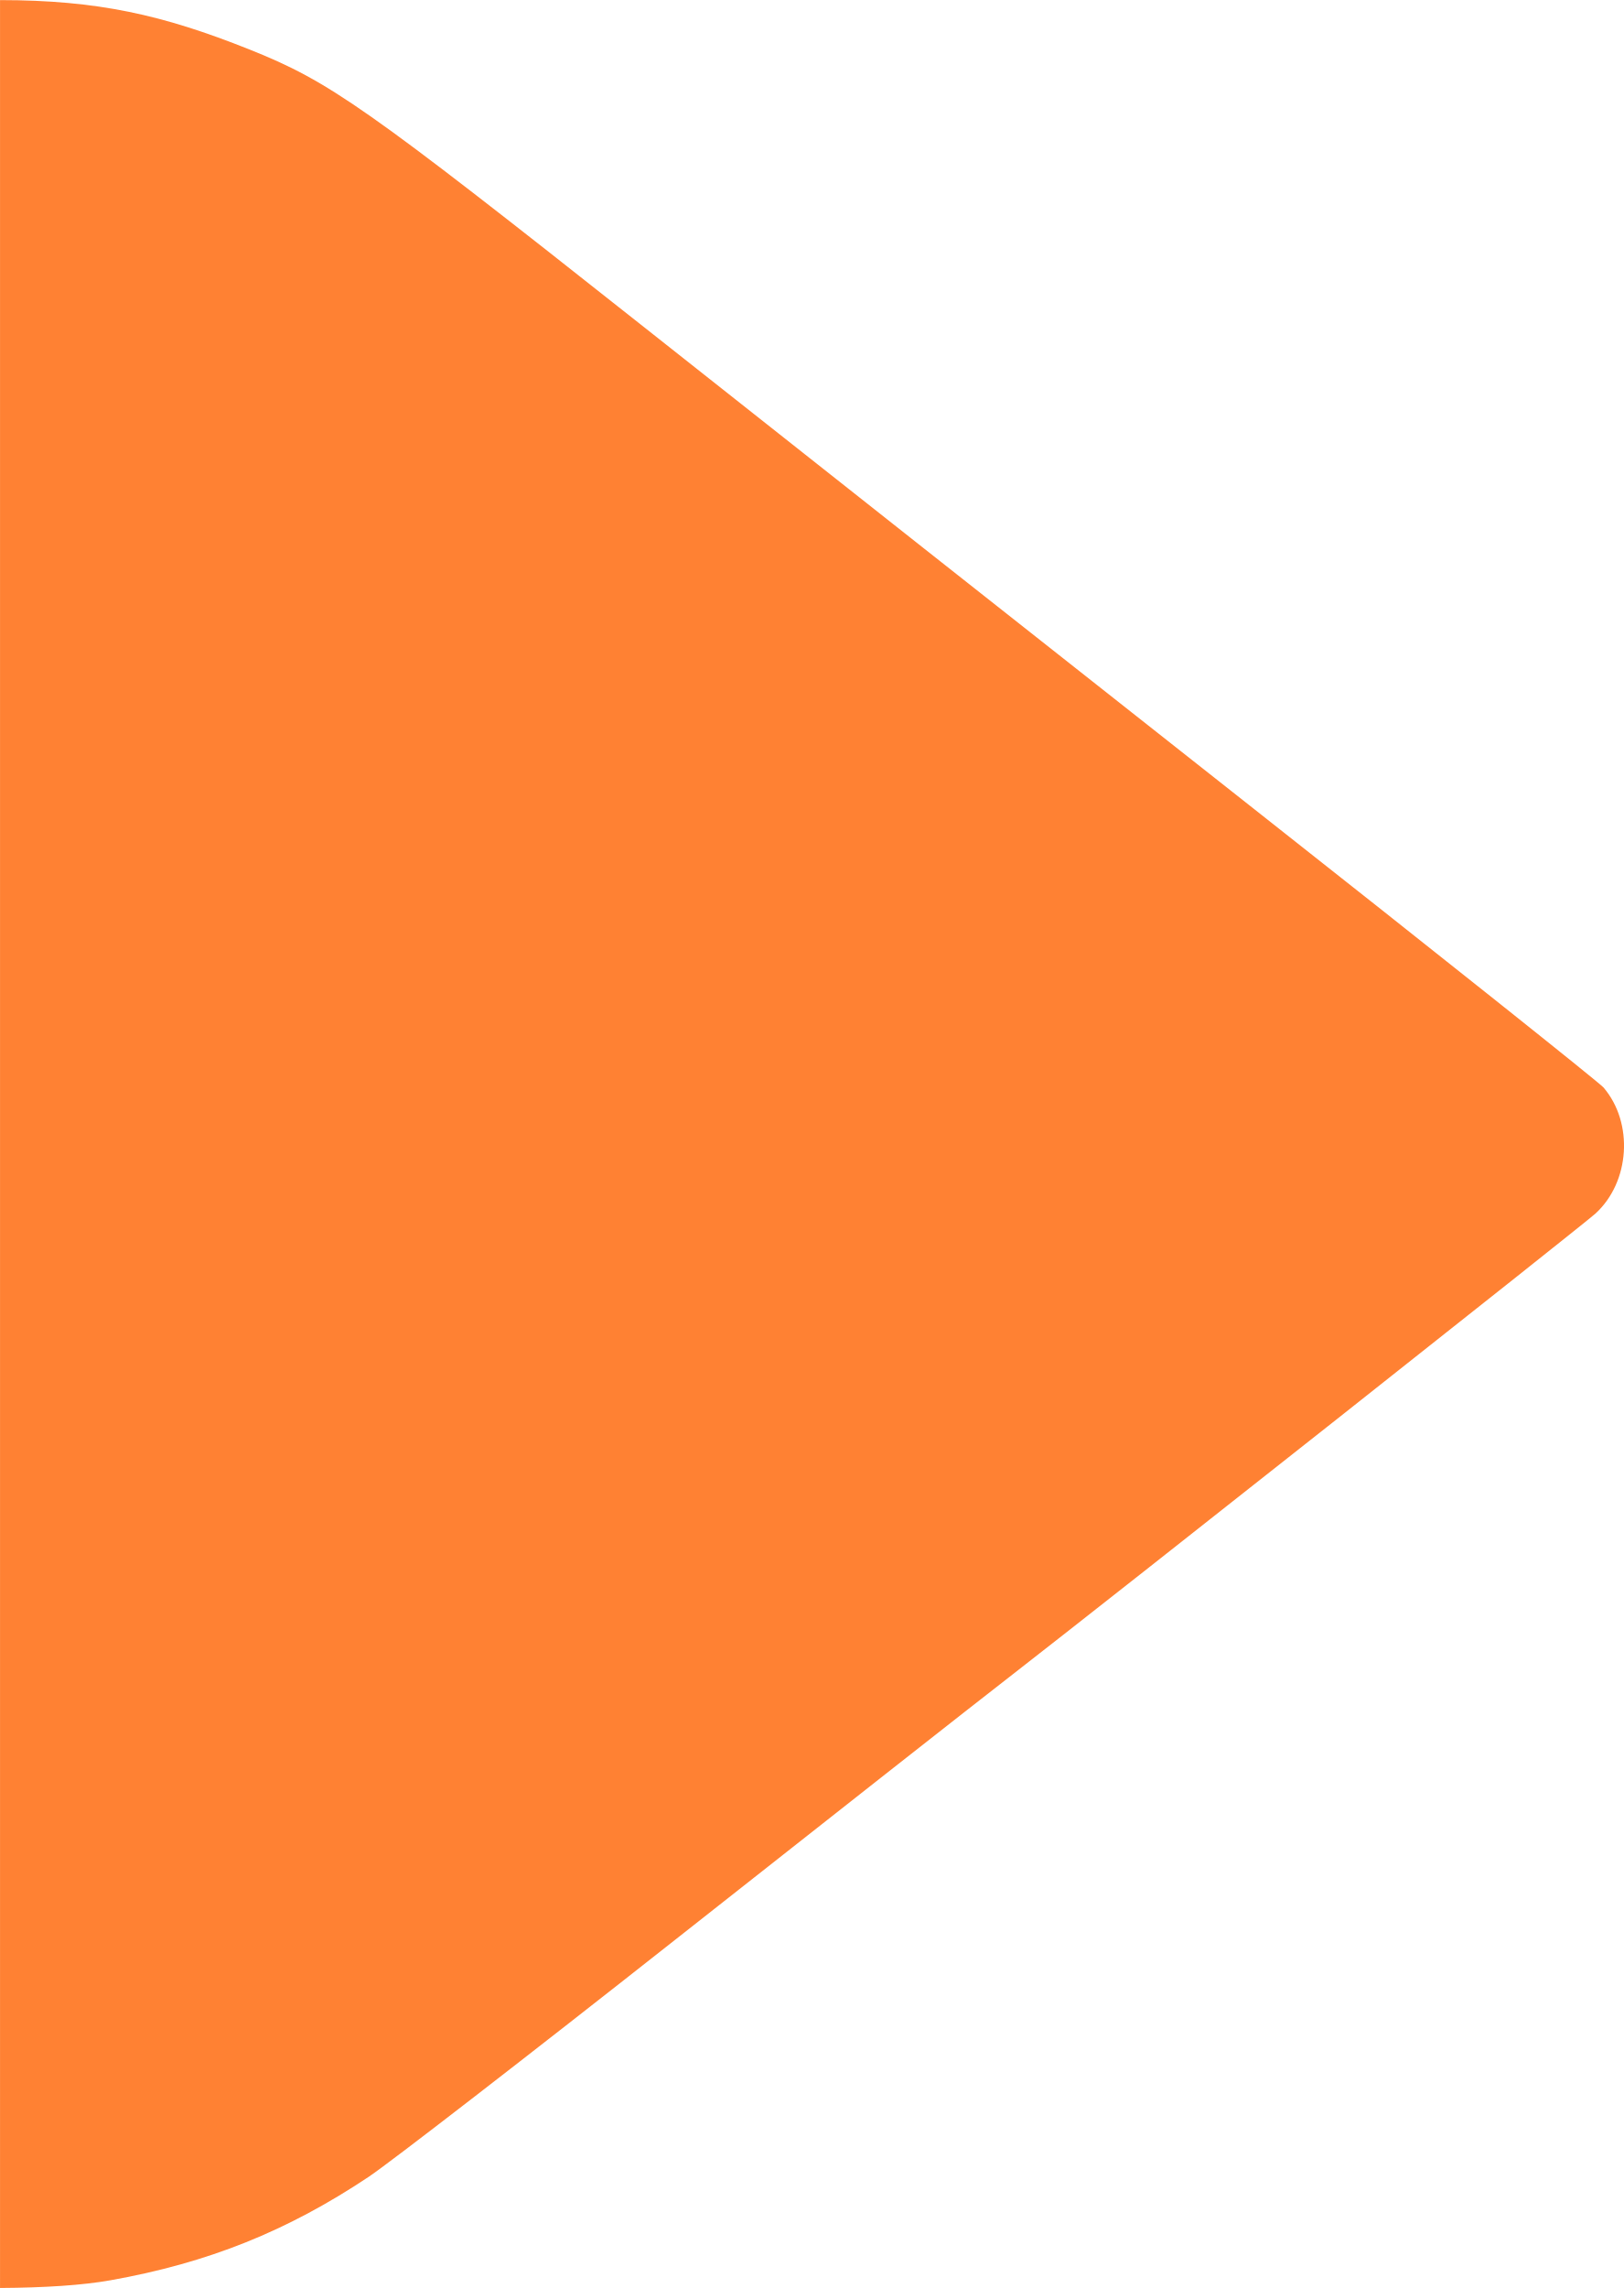
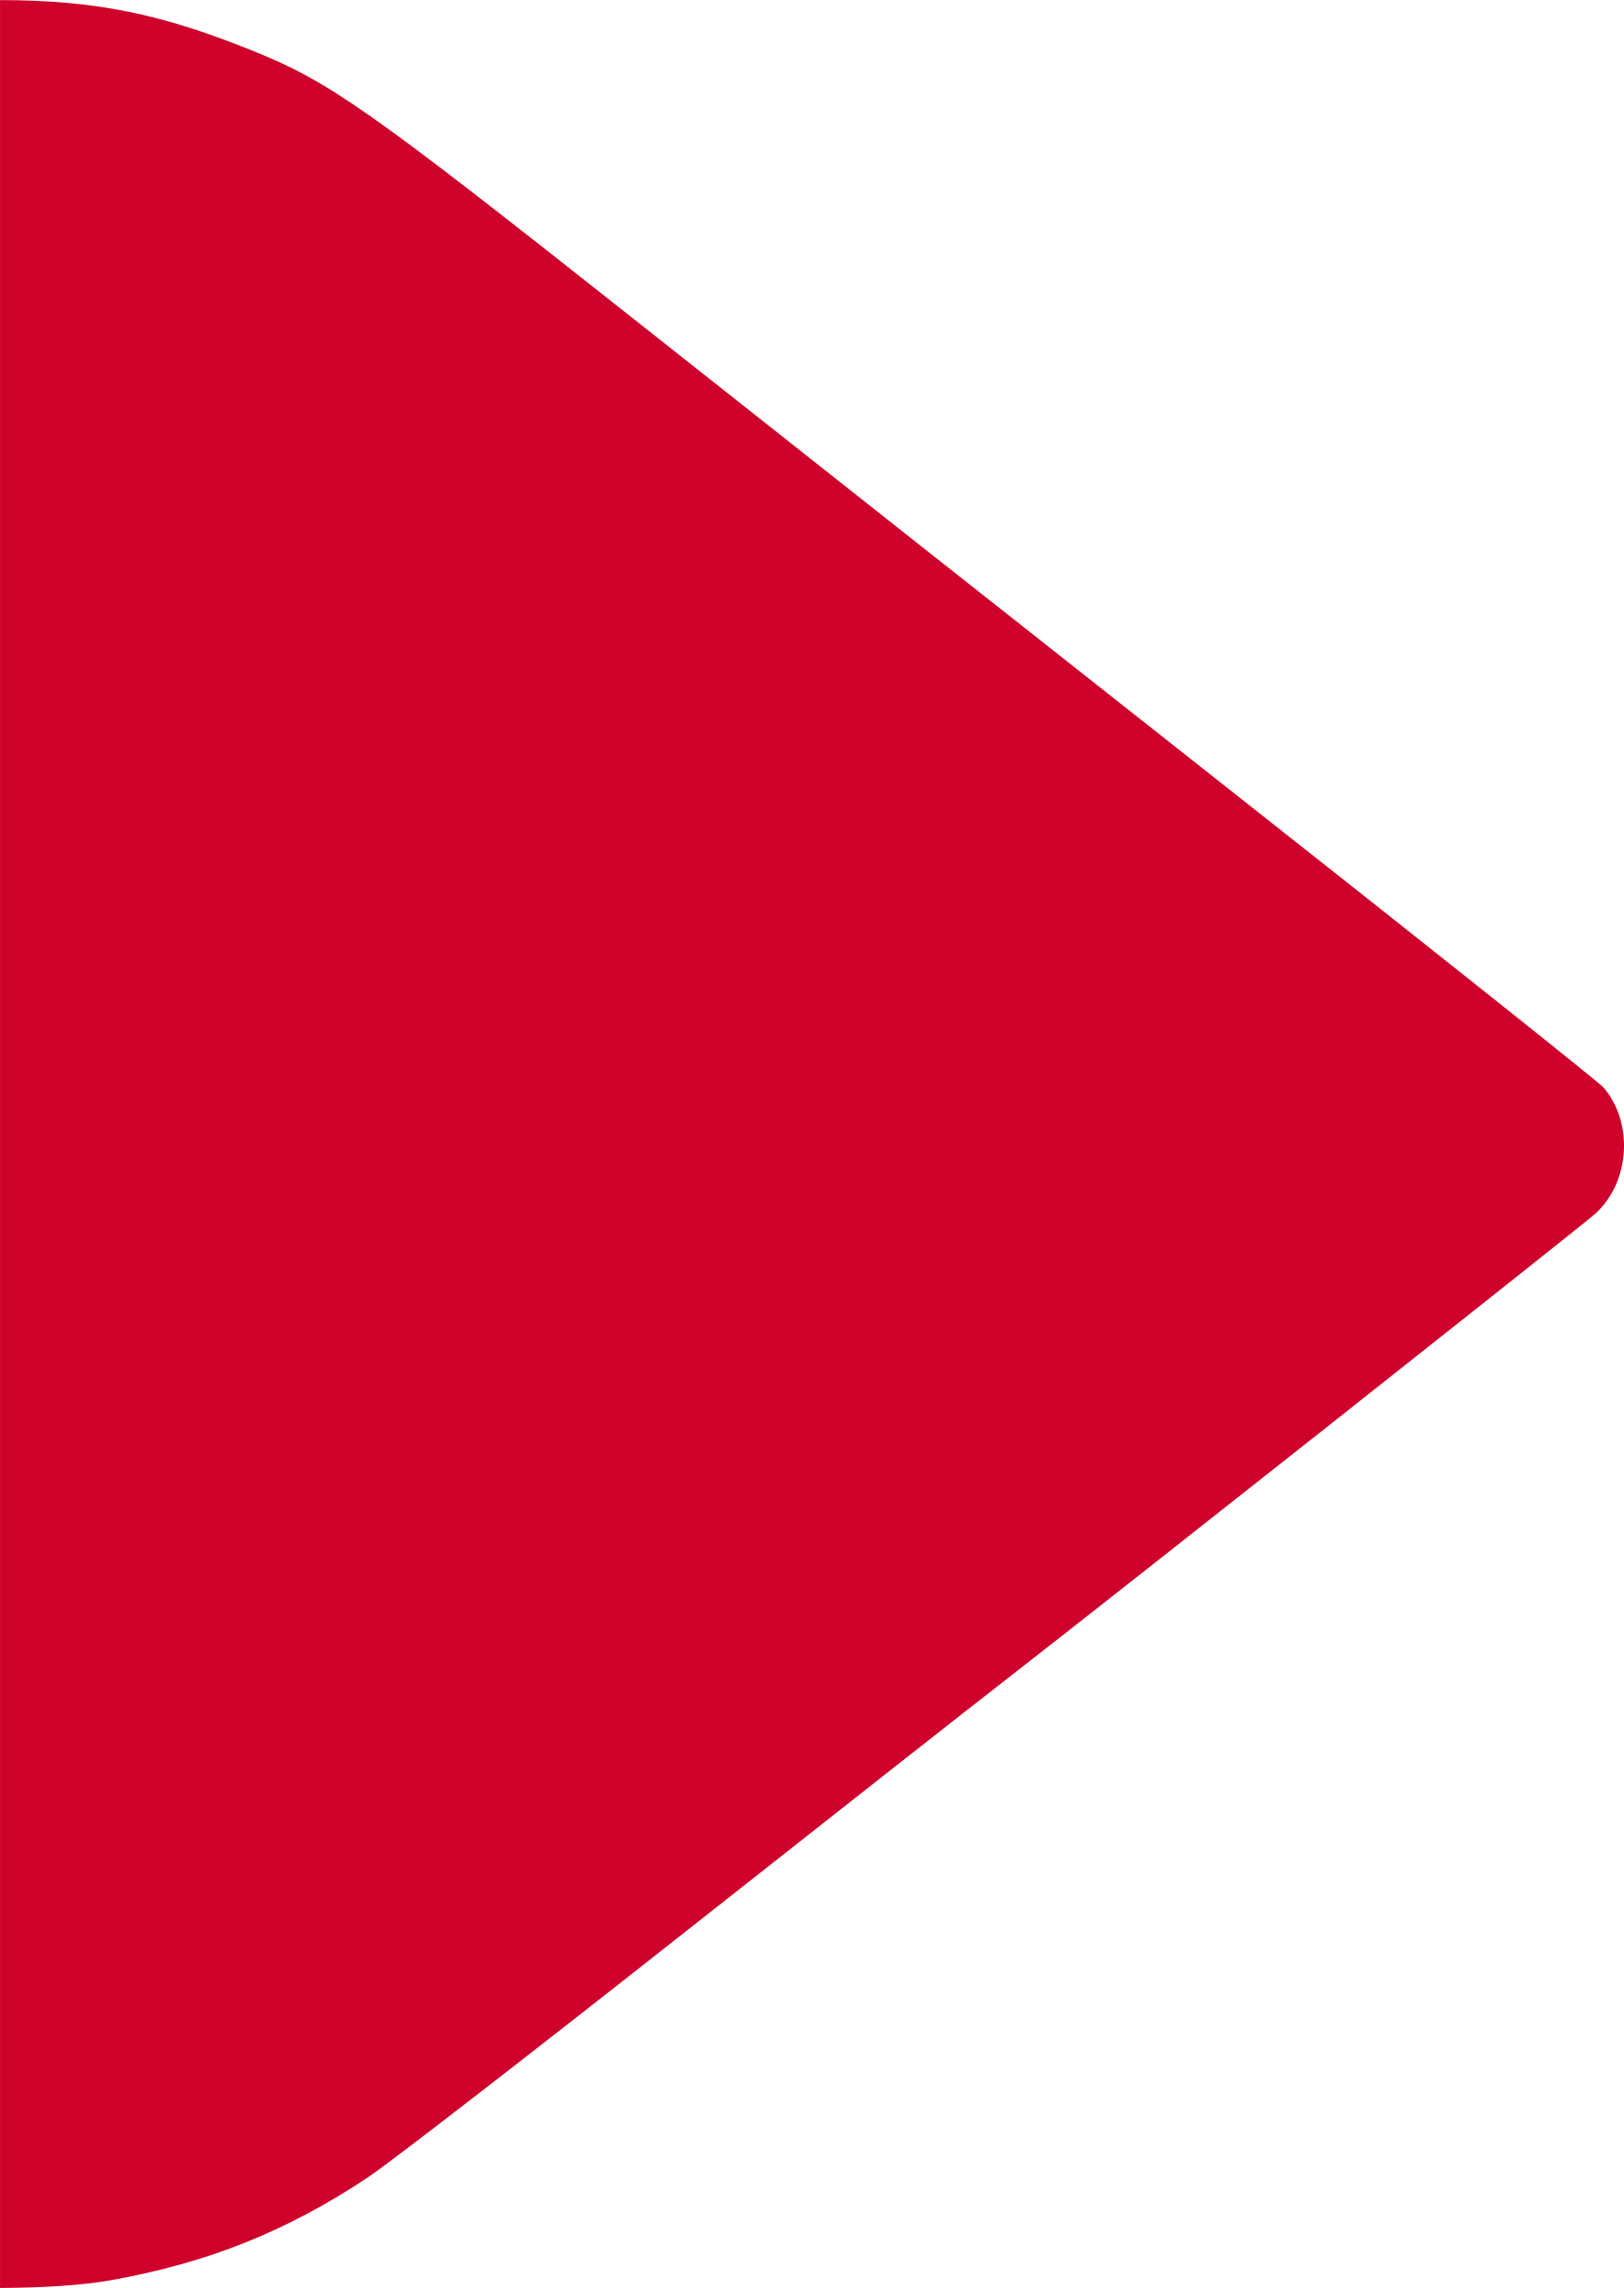
<svg xmlns="http://www.w3.org/2000/svg" version="1.1" viewBox="0 0 71 100" xml:space="preserve">
  <g transform="matrix(-3.7761 0 0 3.7761 79.911 .10595)">
-     <path d="m21.162 26.454c-0.521-0.003-0.958-0.032-1.278-0.089v1e-6c-1.131-0.201-2.048-0.569-2.991-1.198-0.247-0.165-1.847-1.402-3.555-2.749s-3.46-2.725-3.894-3.061c-1.278-0.993-6.605-5.204-6.753-5.338-0.401-0.366-0.445-1.049-0.094-1.46 0.048-0.056 1.914-1.543 4.148-3.304s5.398-4.26 7.032-5.553c3.159-2.499 3.569-2.787 4.501-3.159 1.001-0.399 1.75-0.569 2.884-0.57" fill="#ff8133" stroke-width=".048" />
+     <path d="m21.162 26.454c-0.521-0.003-0.958-0.032-1.278-0.089v1e-6c-1.131-0.201-2.048-0.569-2.991-1.198-0.247-0.165-1.847-1.402-3.555-2.749s-3.46-2.725-3.894-3.061c-1.278-0.993-6.605-5.204-6.753-5.338-0.401-0.366-0.445-1.049-0.094-1.46 0.048-0.056 1.914-1.543 4.148-3.304s5.398-4.26 7.032-5.553c3.159-2.499 3.569-2.787 4.501-3.159 1.001-0.399 1.75-0.569 2.884-0.57" fill="#CF022B" stroke-width=".048" />
  </g>
</svg>
